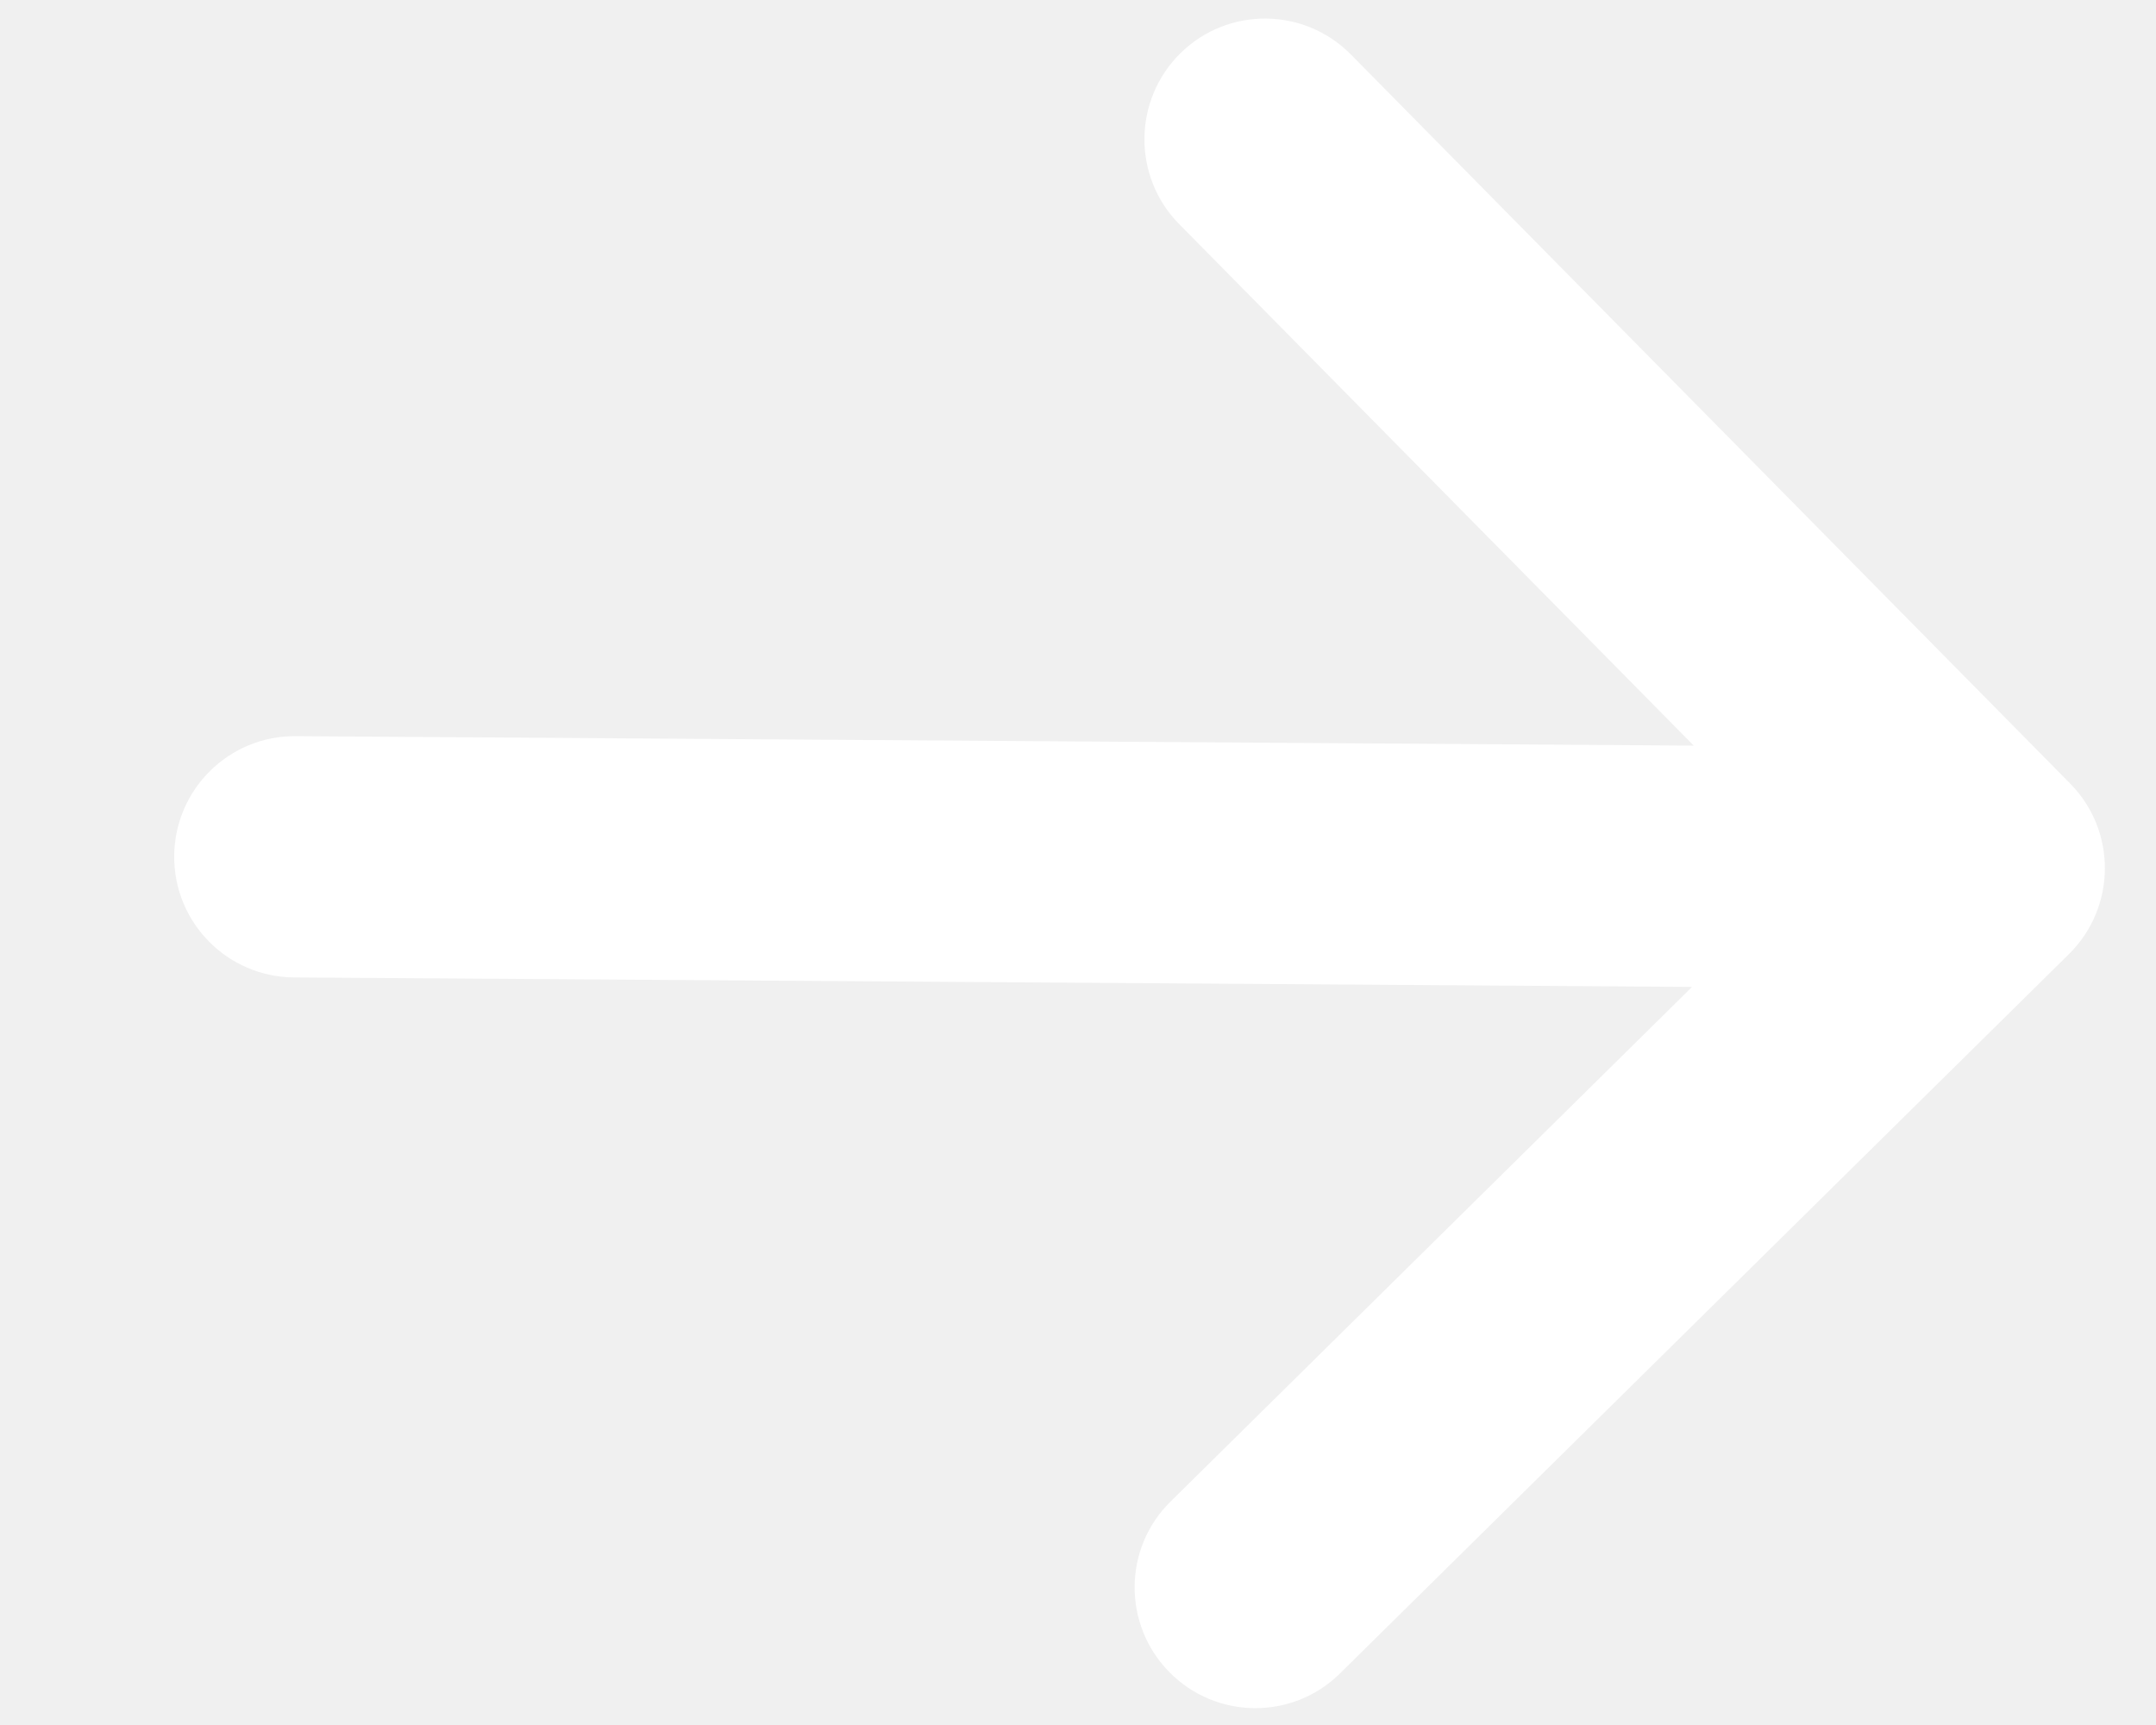
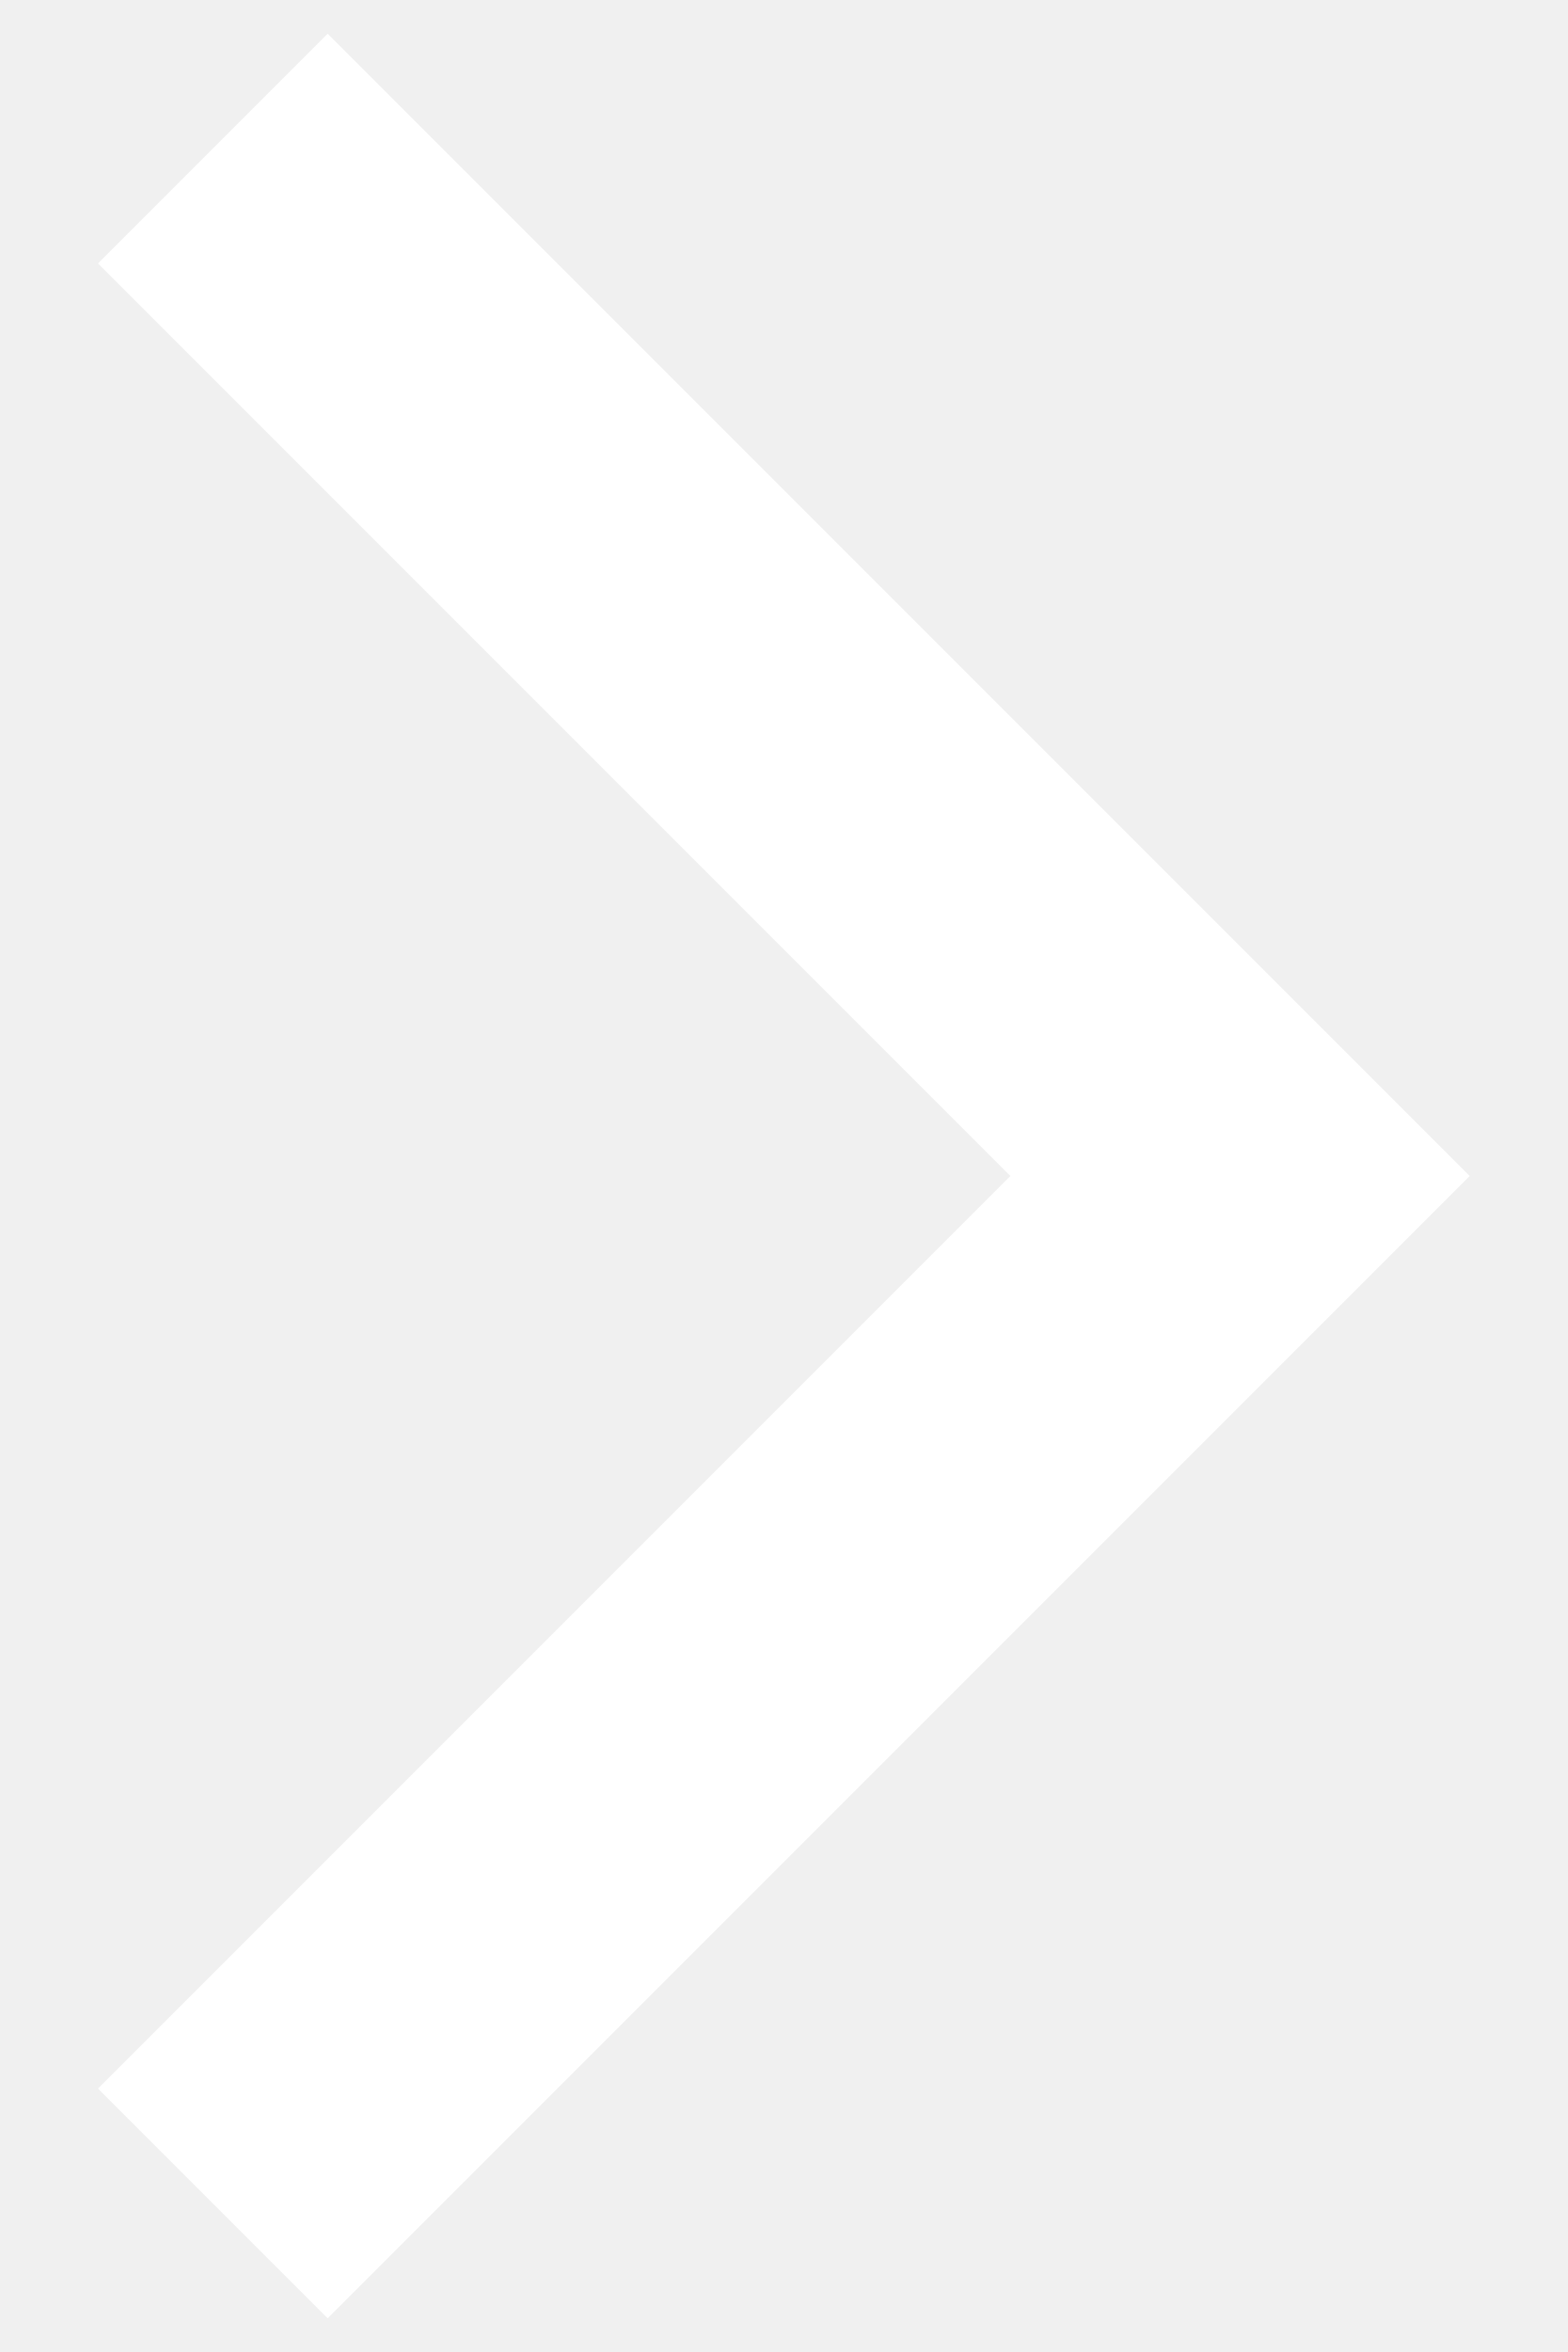
- <svg xmlns="http://www.w3.org/2000/svg" width="10" height="8" viewBox="0 0 10 8" fill="none">
-   <path d="M0.808 3.97C0.81 3.661 1.062 3.412 1.371 3.414L7.856 3.458L5.469 1.039C5.252 0.819 5.255 0.464 5.475 0.247C5.695 0.03 6.049 0.033 6.266 0.253L9.602 3.634C9.819 3.854 9.816 4.208 9.596 4.425L6.215 7.761C5.995 7.978 5.641 7.975 5.424 7.755C5.207 7.535 5.209 7.181 5.429 6.964L7.848 4.577L1.364 4.533C1.055 4.531 0.806 4.279 0.808 3.97Z" fill="white" />
+ <svg xmlns="http://www.w3.org/2000/svg" width="8" height="12" viewBox="0 0 8 12" fill="none">
+   <path d="M1.672 11.828L0.5 10.656L5.156 6L0.5 1.344L1.672 0.172L7.5 6L1.672 11.828Z" fill="white" />
</svg>
